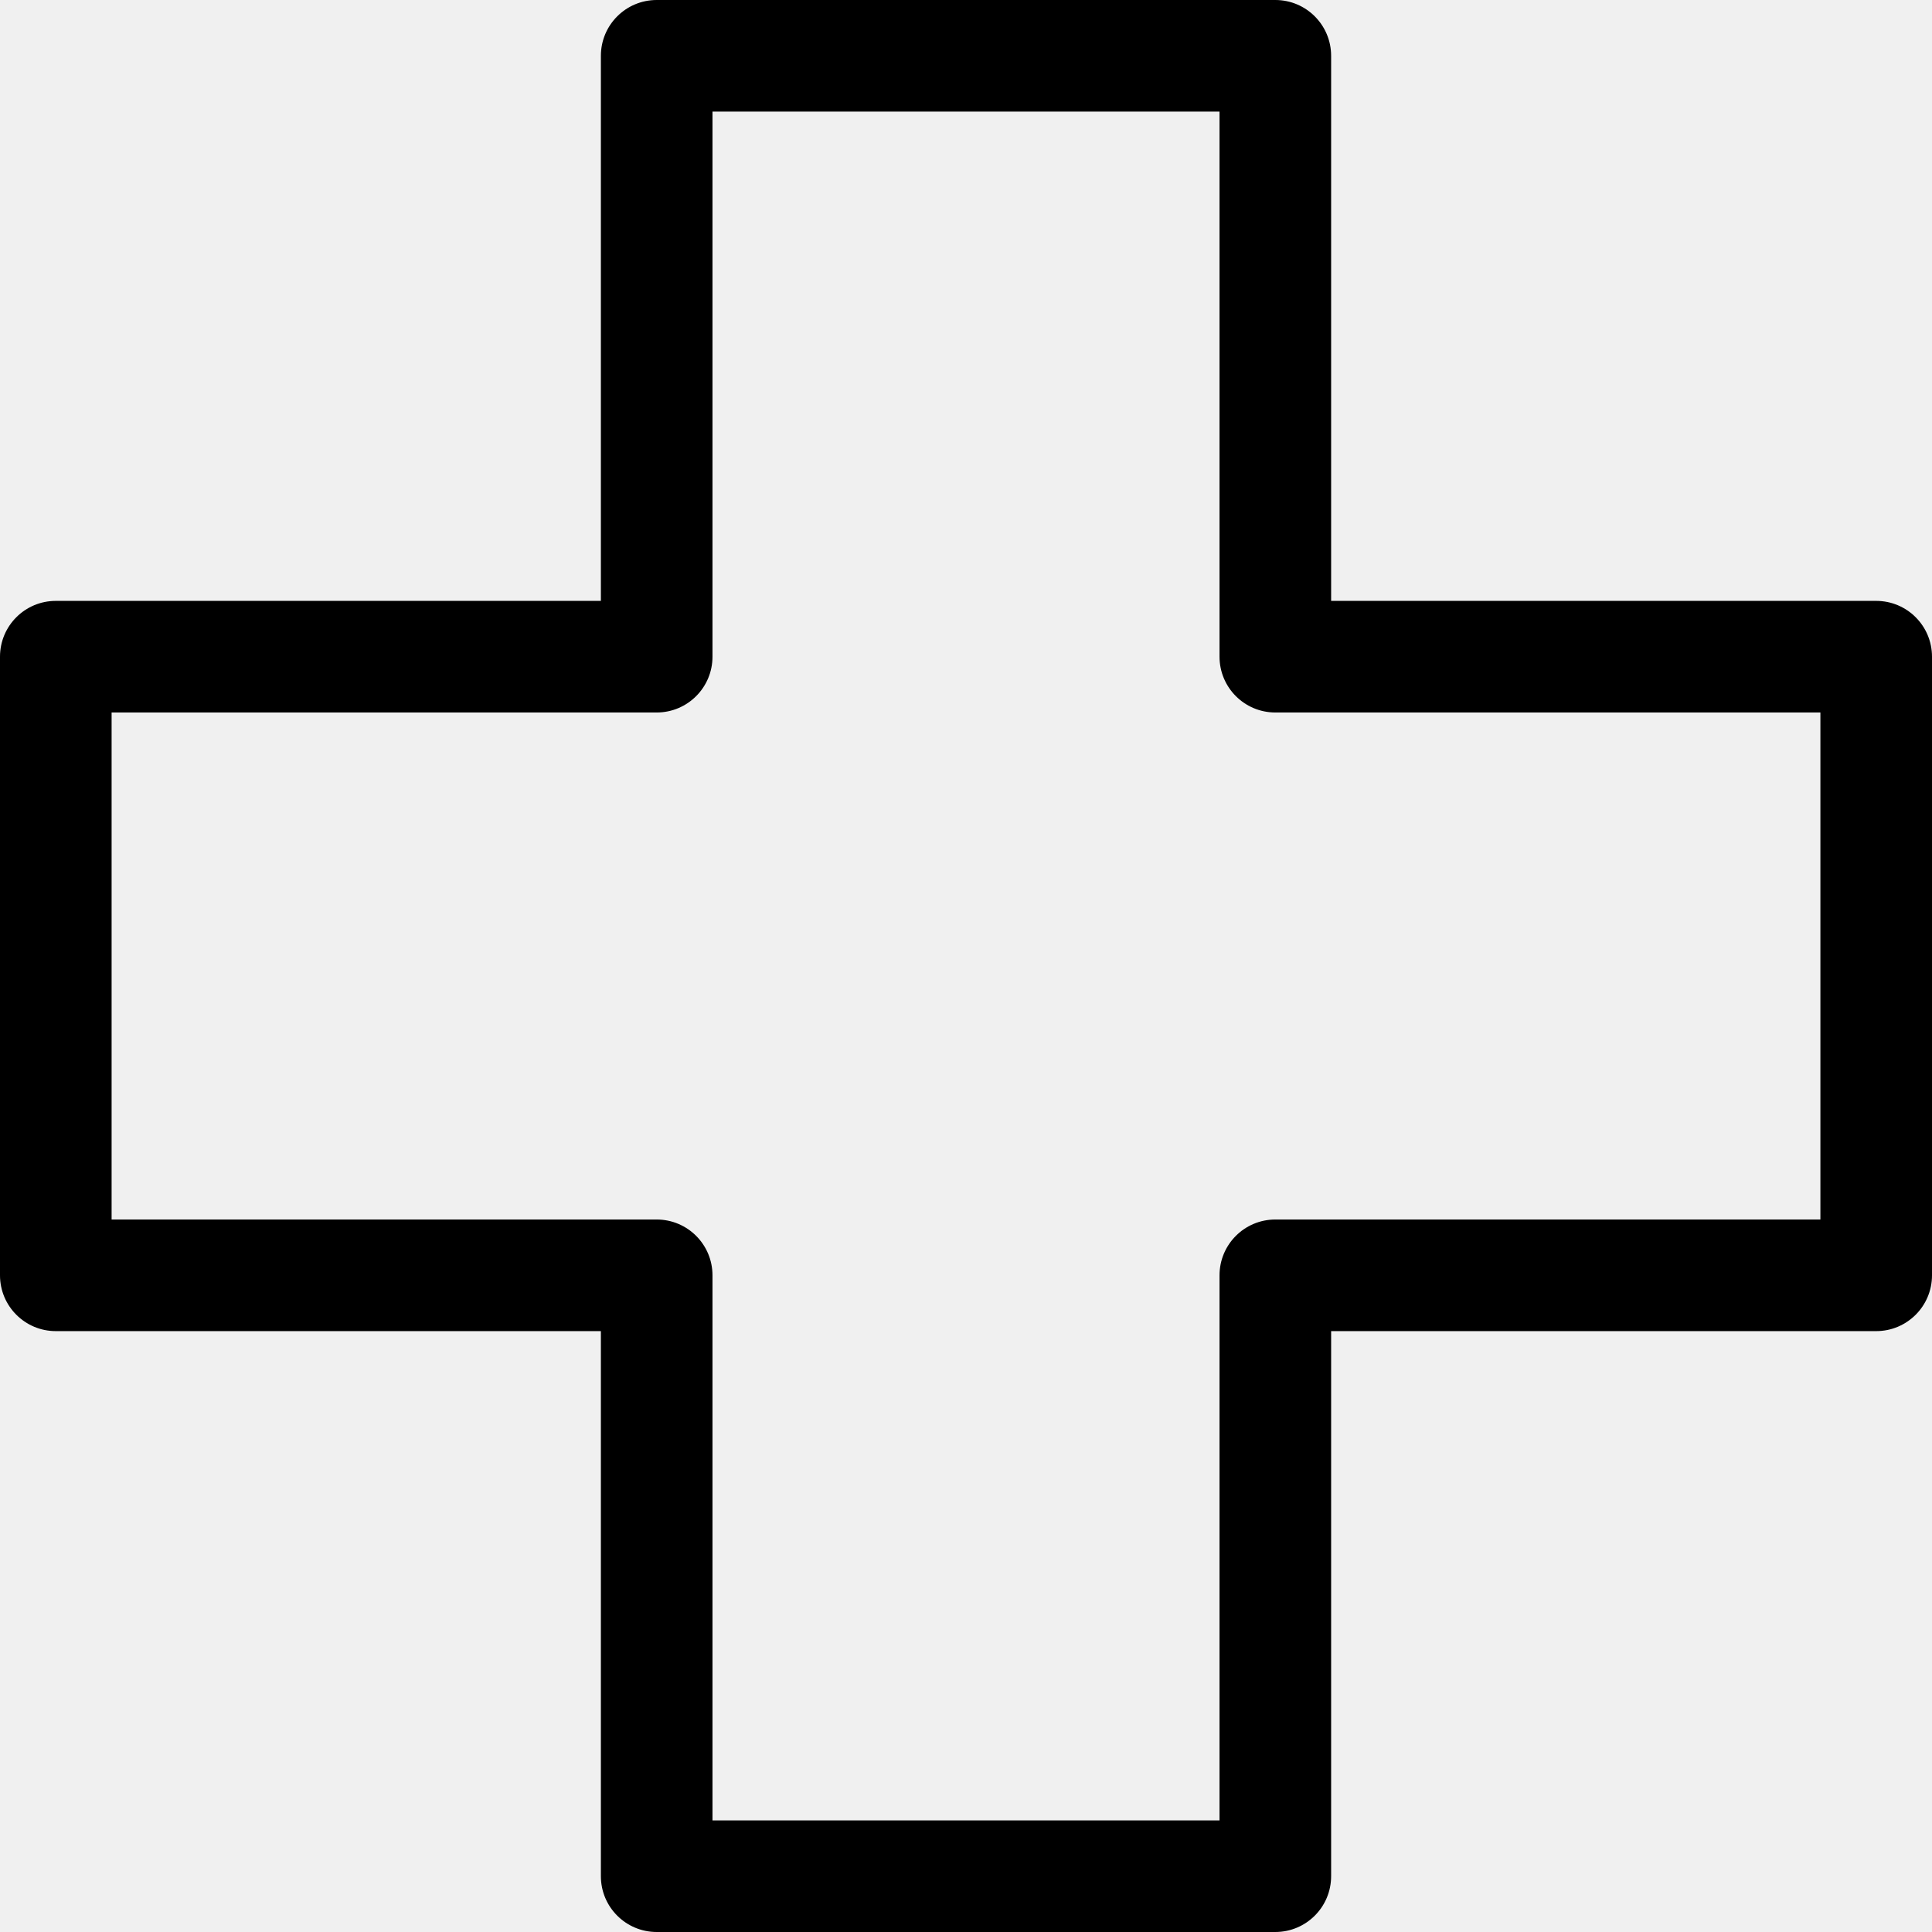
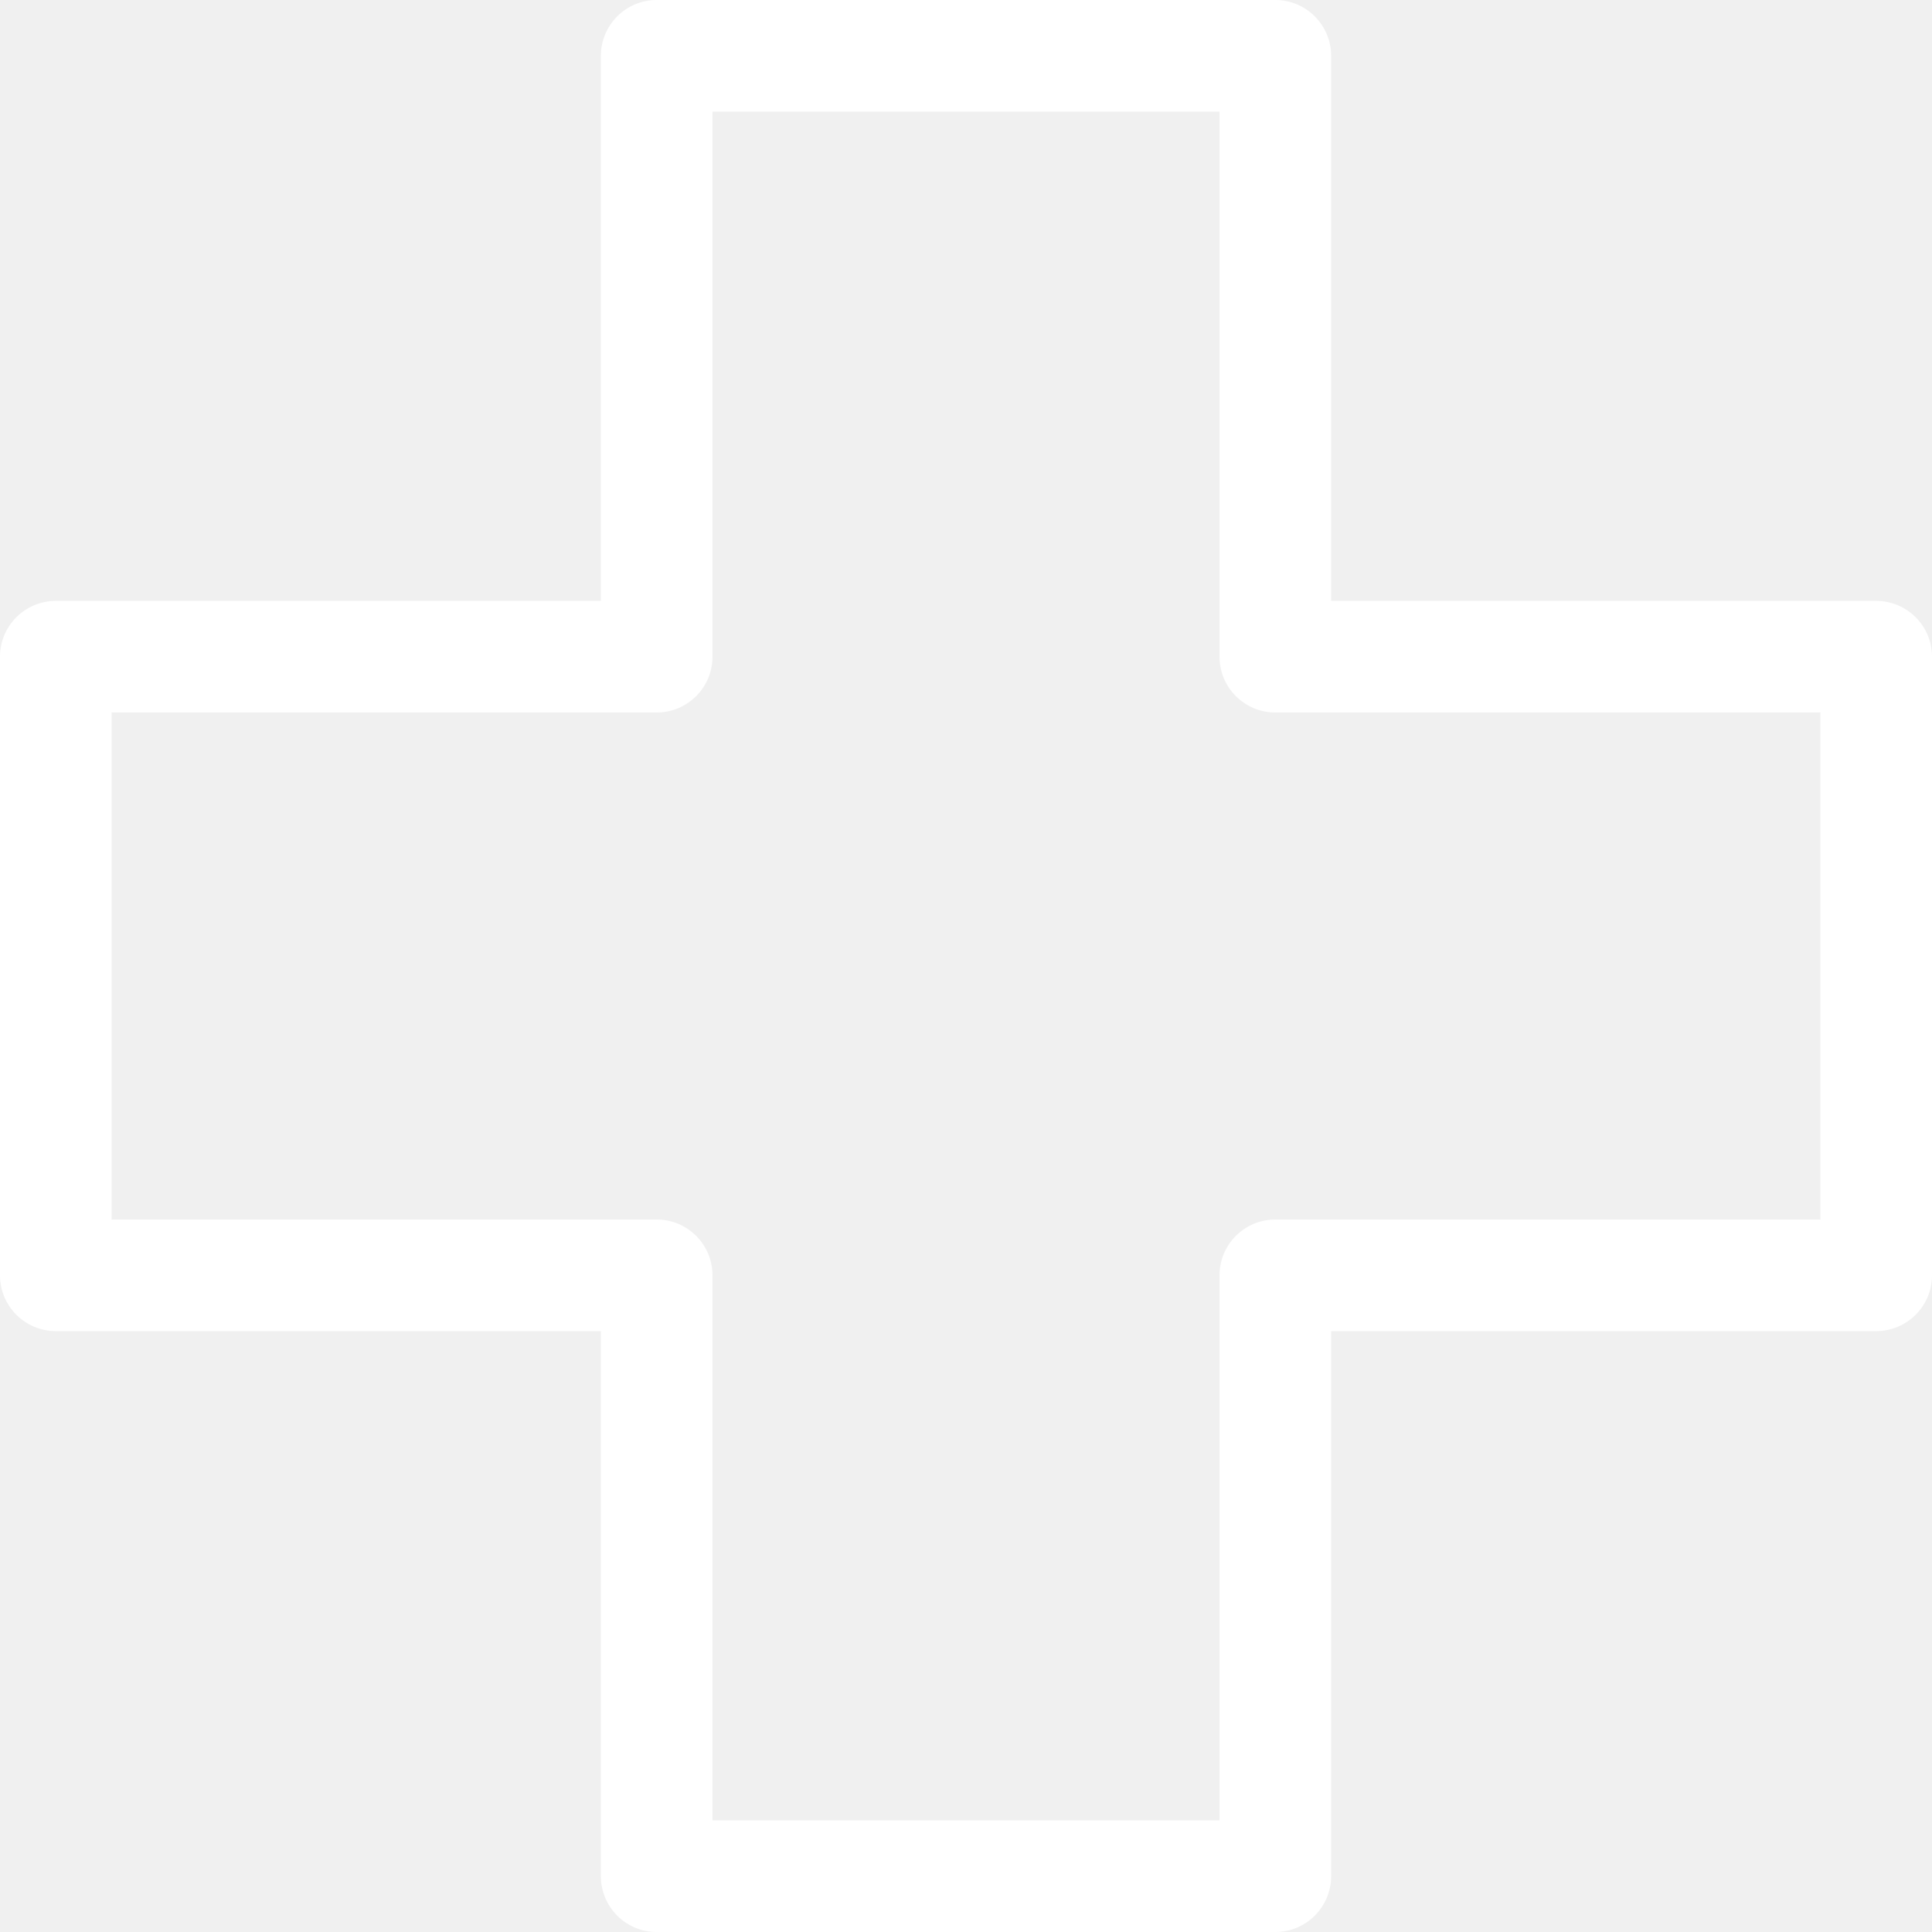
- <svg xmlns="http://www.w3.org/2000/svg" version="1.1" id="Capa_1" x="0px" y="0px" width="432.785px" height="432.785px" viewBox="0 0 432.785 432.785" style="enable-background:new 0 0 432.785 432.785;" xml:space="preserve">
+ <svg xmlns="http://www.w3.org/2000/svg" fill="#FFFFFF" version="1.1" id="Capa_1" x="0px" y="0px" width="432.785px" height="432.785px" viewBox="0 0 432.785 432.785" style="enable-background:new 0 0 432.785 432.785;" xml:space="preserve">
  <g>
    <path d="M147.103,432.785h138.581c6.902,0,12.5-5.596,12.5-12.5V298.182h122.102c6.904,0,12.5-5.597,12.5-12.5V147.104   c0-6.903-5.596-12.5-12.5-12.5H298.184V12.5c0-6.903-5.598-12.5-12.5-12.5H147.103c-6.904,0-12.5,5.597-12.5,12.5v122.104H12.5   c-6.904,0-12.5,5.597-12.5,12.5v138.578c0,6.903,5.596,12.5,12.5,12.5h122.103v122.104   C134.603,427.189,140.2,432.785,147.103,432.785z M25,273.182V159.604h122.103c6.903,0,12.5-5.597,12.5-12.5V25h113.581v122.104   c0,6.903,5.596,12.5,12.5,12.5h122.102v113.578H285.684c-6.904,0-12.5,5.598-12.5,12.5v122.104H159.603V285.682   c0-6.902-5.597-12.5-12.5-12.5H25z" />
  </g>
  <g>
</g>
  <g>
</g>
  <g>
</g>
  <g>
</g>
  <g>
</g>
  <g>
</g>
  <g>
</g>
  <g>
</g>
  <g>
</g>
  <g>
</g>
  <g>
</g>
  <g>
</g>
  <g>
</g>
  <g>
</g>
  <g>
</g>
</svg>
